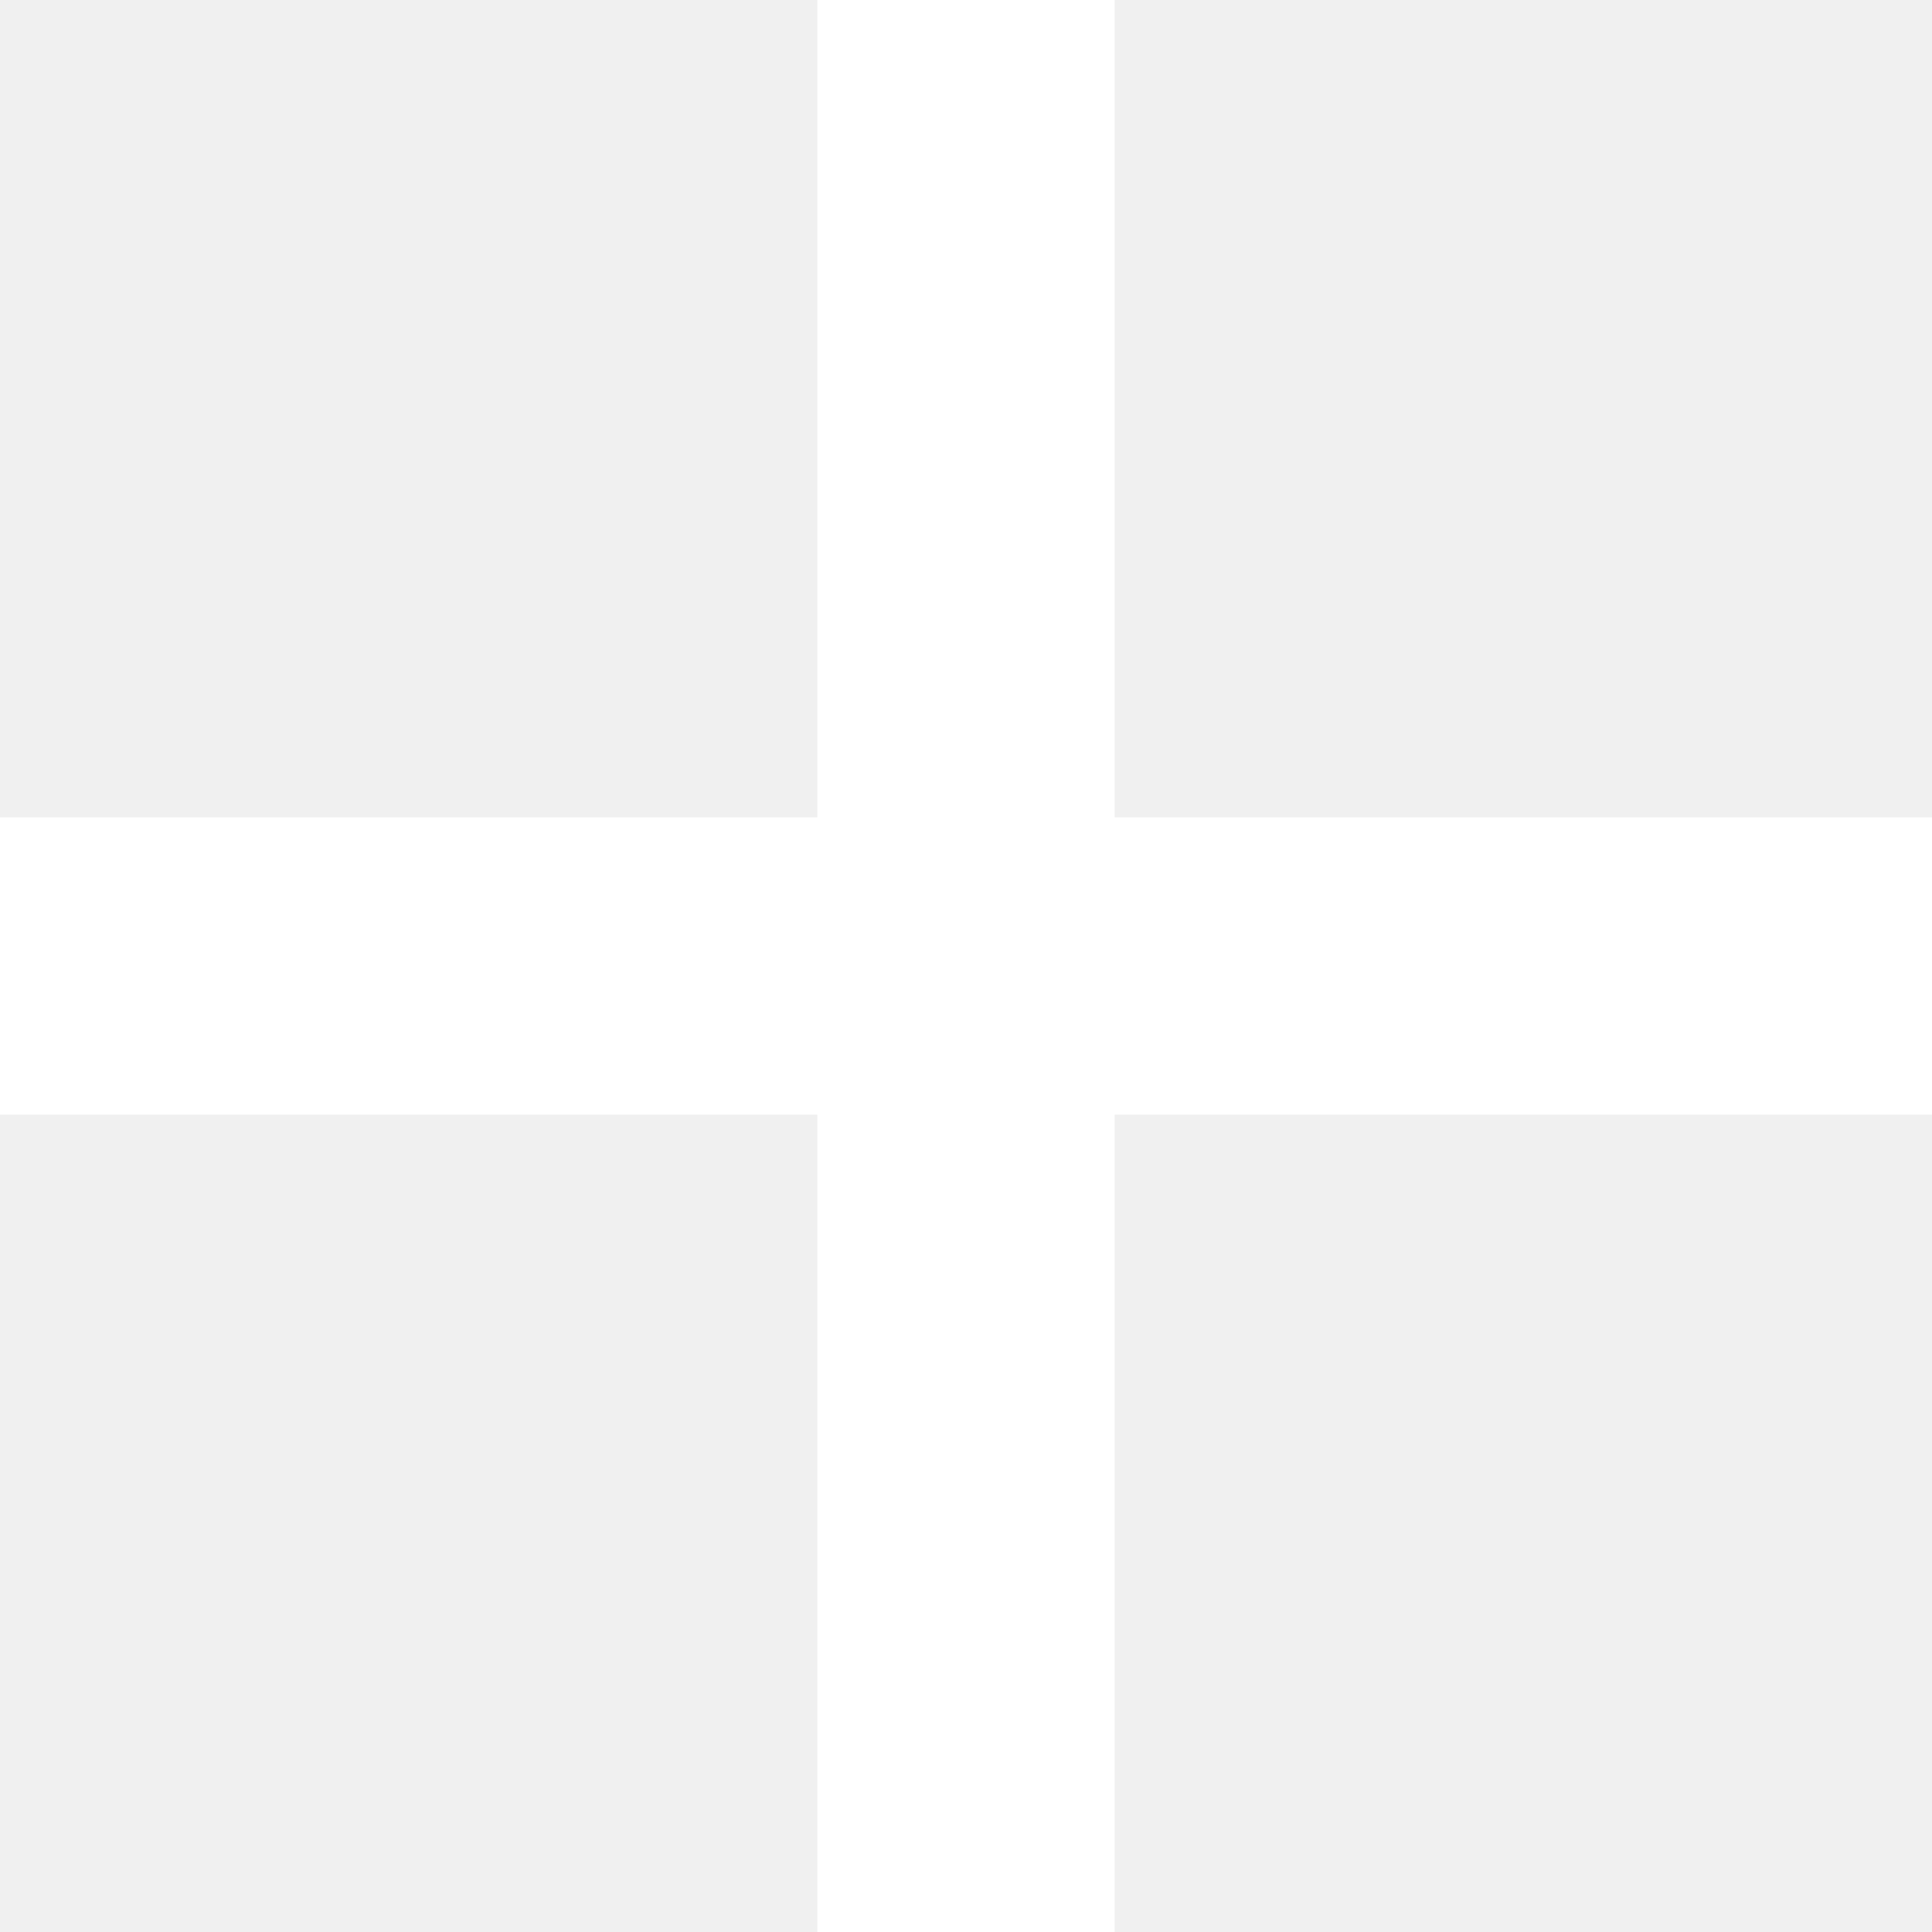
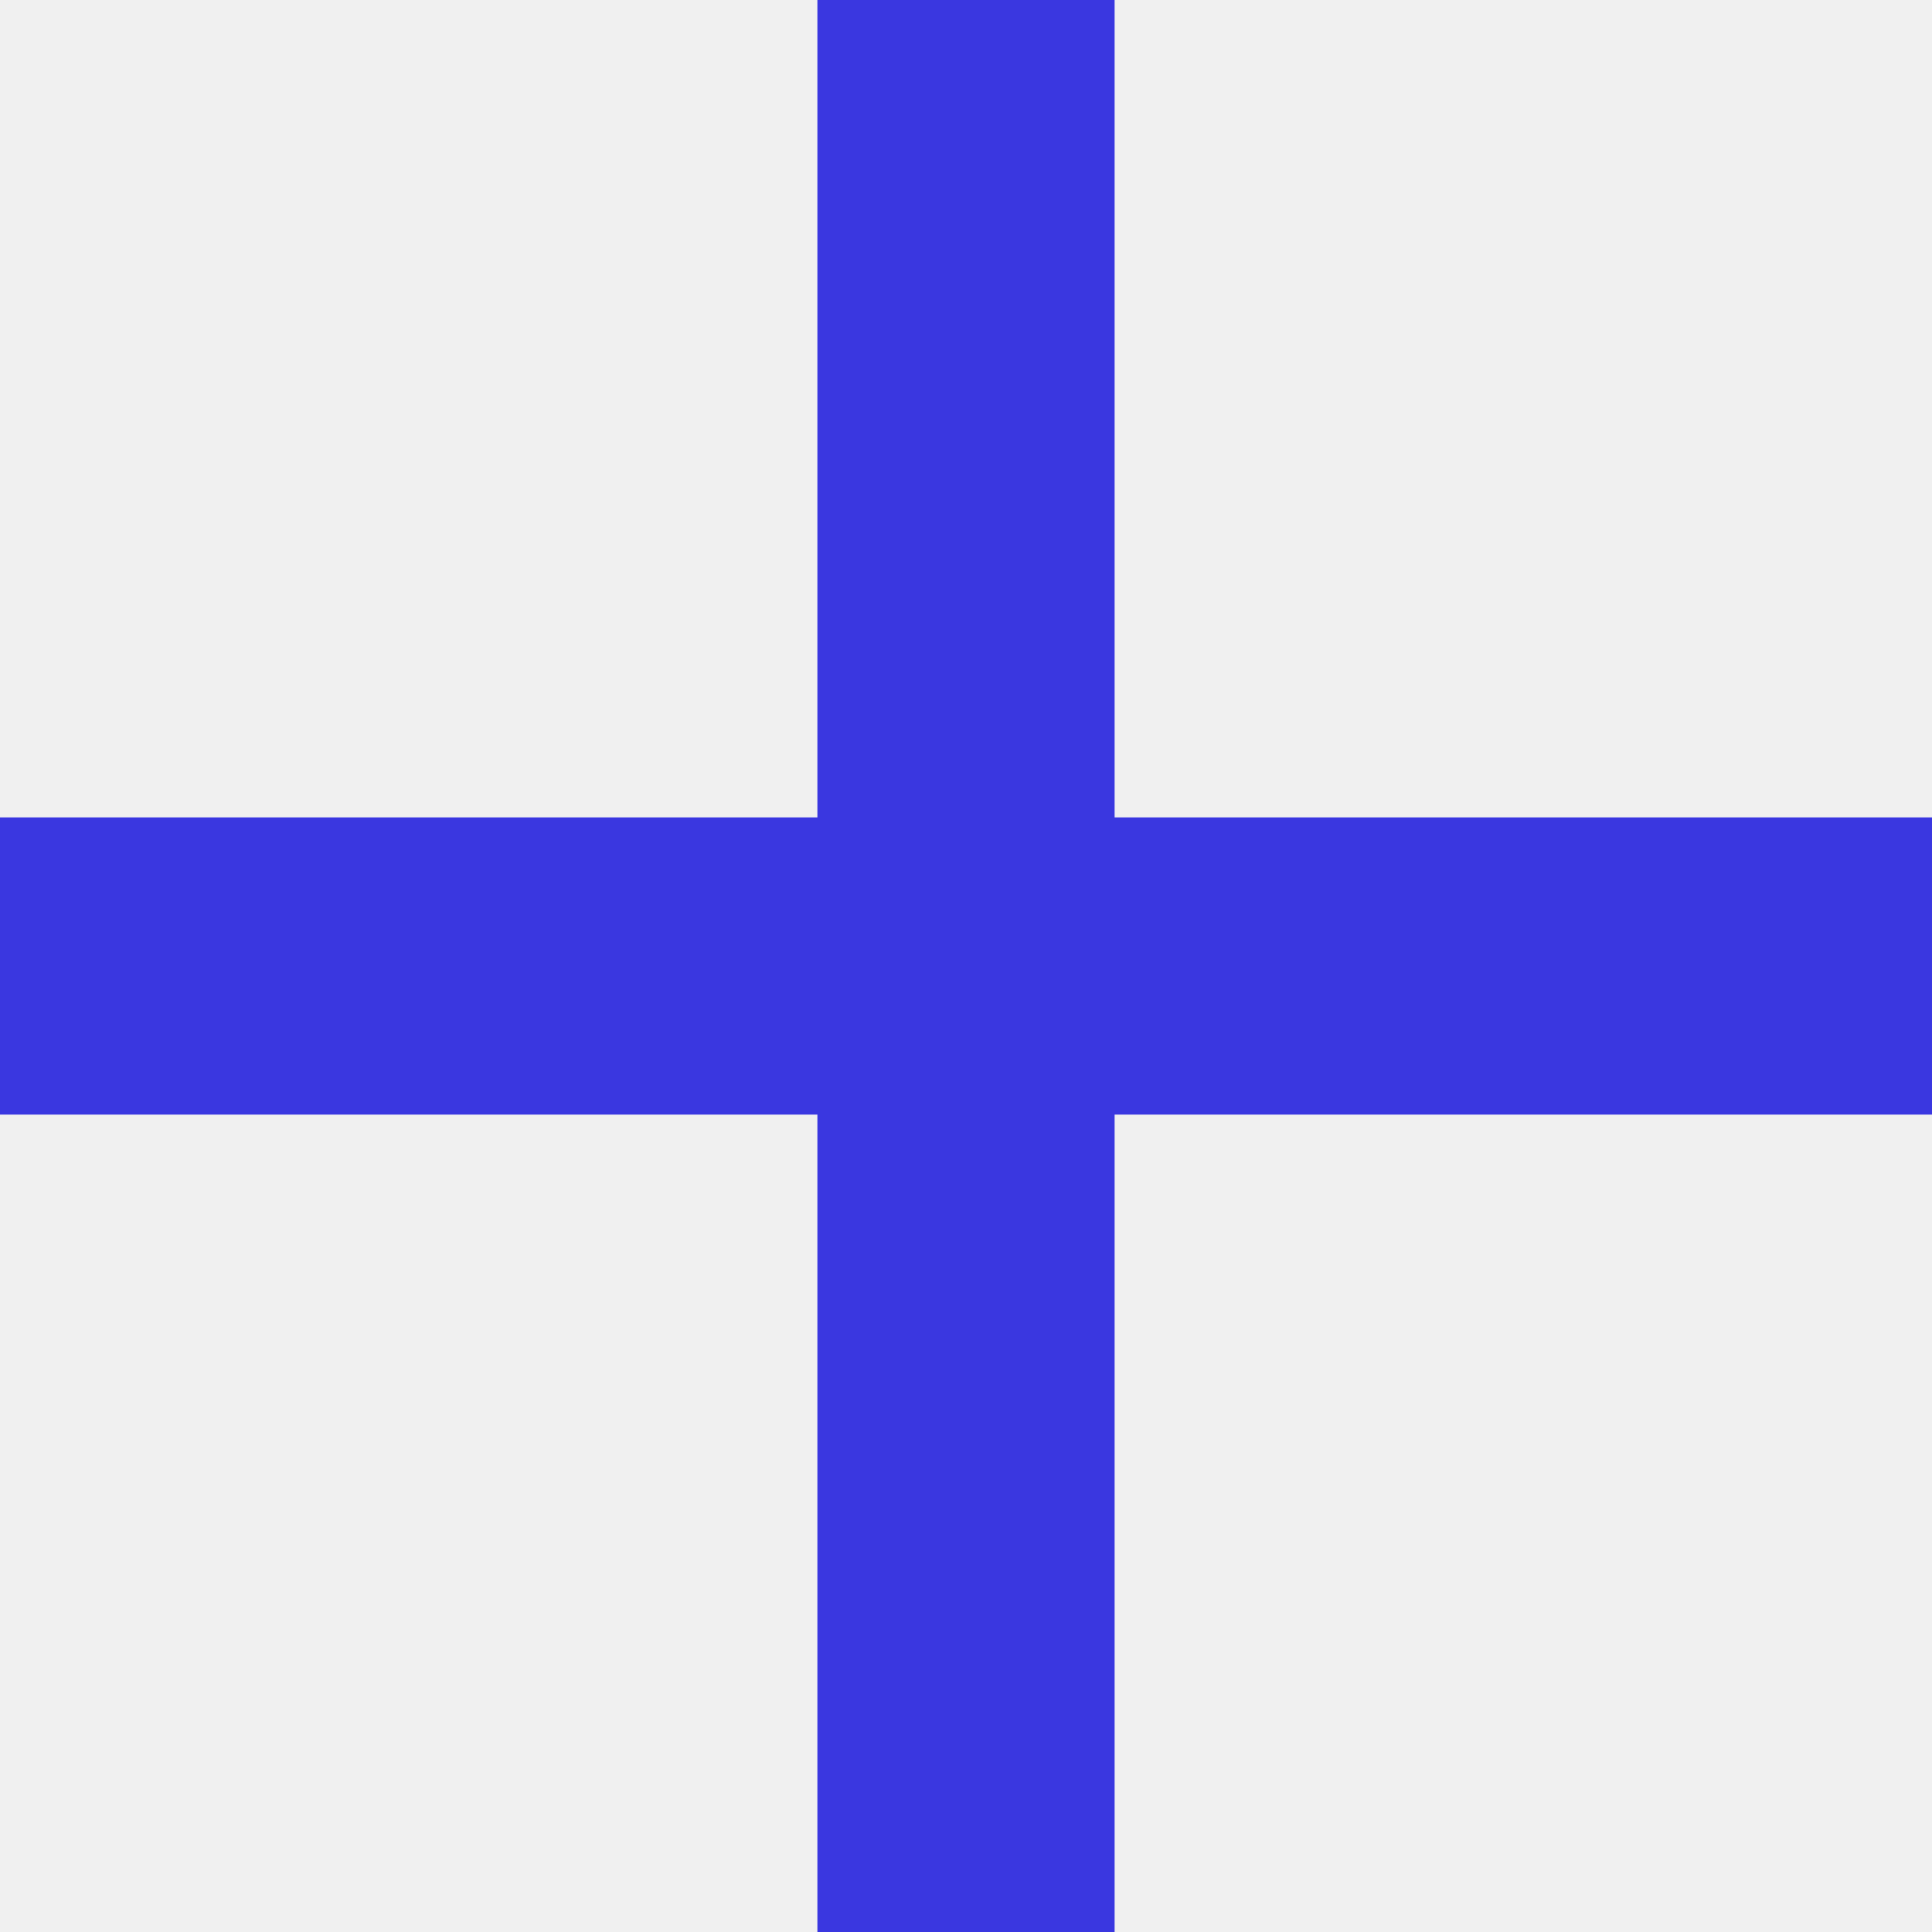
<svg xmlns="http://www.w3.org/2000/svg" width="13" height="13" viewBox="0 0 13 13">
-   <rect fill="#FFF" width="13" height="1" x="0" y="6" stroke="white" stroke-width="1" stroke-linecap="square" />
-   <rect fill="#FFF" width="1" height="13" x="6" y="0" stroke="white" stroke-width="1" stroke-linecap="square" />
+   <rect fill="#3A37E0" width="13" height="1" x="0" y="6" stroke="#3A37E0" stroke-width="1" stroke-linecap="square" />
+   <rect fill="#3A37E0" width="1" height="13" x="6" y="0" stroke="#3A37E0" stroke-width="1" stroke-linecap="square" />
</svg>
